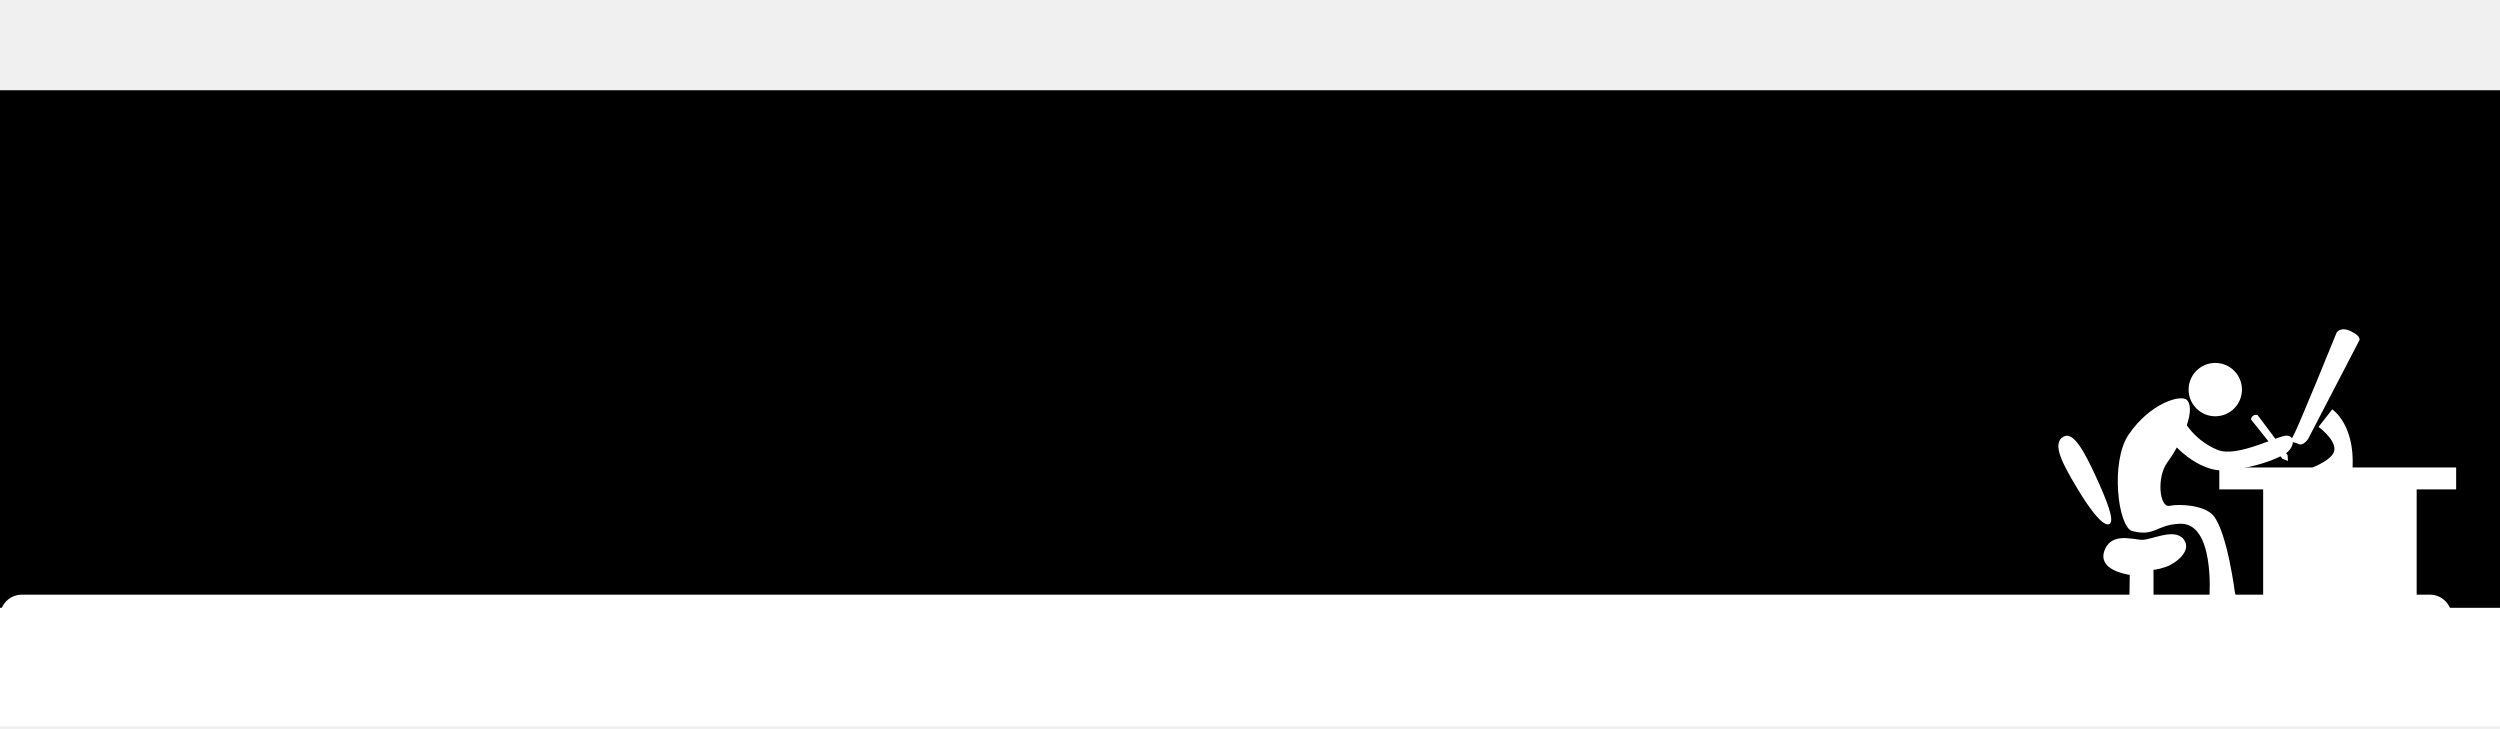
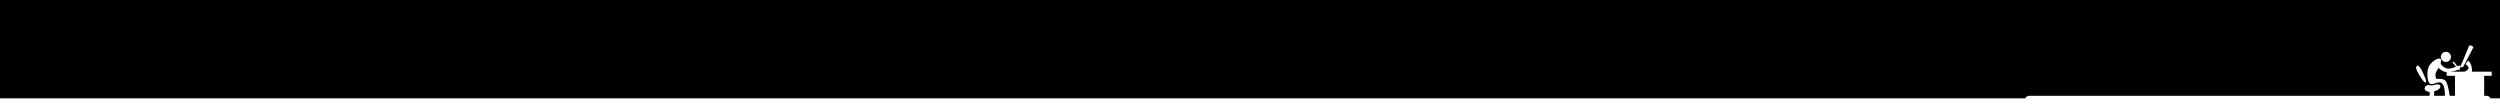
- <svg xmlns="http://www.w3.org/2000/svg" xmlns:xlink="http://www.w3.org/1999/xlink" width="100%" height="125">
+ <svg xmlns="http://www.w3.org/2000/svg" xmlns:xlink="http://www.w3.org/1999/xlink" viewBox="0 0 3000 125" width="3000" height="125">
  <defs>
    <style>
      /* Embedded Animations and Styles */
      #progress-time-fill {
          animation-name: progress-fill; 
          animation-timing-function: linear; 
          animation-iteration-count: infinite;
          animation-duration: 20s;
      }

      /* Death */
      #death-group {
          transform-box: view-box;
          animation-name: walk;
          animation-timing-function: ease; 
          animation-iteration-count: infinite;
          animation-duration: 20s;
      }

      #death-arm {
          animation: move-arm 3s ease infinite;
          transform-origin: -60px 74px;
      }

      #death-tool {
          animation: move-tool 3s ease infinite;
          transform-origin: -48px center;
      }

      /* Designer */
      #designer-arm-grop {
-           animation: write 1.5s ease infinite;
+           animation: write 20s linear infinite;
          transform: translate(0, 0) rotate(0deg) scale(1, 1);
          transform-origin: 505.875px 64.875px;
      }

      /* Flames */
      #red-flame {
          opacity: 0;
          animation: show-flames 20s ease infinite, red-flame 120ms ease infinite;
          transform-origin: center bottom;
      }

      #yellow-flame {
          opacity: 0;
          animation: show-flames 20s ease infinite, yellow-flame 120ms ease infinite;
          transform-origin: center bottom;
      }

      #white-flame {
          opacity: 0;
          animation: show-flames 20s ease infinite, red-flame 100ms ease infinite;
          transform-origin: center bottom;
      }

      @keyframes progress-fill {
          0% {
-               x: -100%;
+               x: -1200px;
          }
          100% {
              x: -150px;
          }
      }

      @keyframes walk {
          0% {
-               transform: translateX(0px);
-           }
+               transform: translateX(1800px);
+           }
+           10% {
+               transform: translateX(2002px);
+           }
+           15% {
+               transform: translateX(2082px);
+           }
+           25% {
+               transform: translateX(2143px);
+           }
+           35% {
+               transform: translateX(2244px);
+           }
+           45% {
+               transform: translateX(2365px);
+           }
+           55% {
+               transform: translateX(2487px);
+           }
+           65% {
+               transform: translateX(2548px);
+           }
+           75% {
+               transform: translateX(2668px);
+           }
+           85% {
+               transform: translateX(2729px);
+           }
+           100% {
+               transform: translateX(2850px);
+           }
+       }
          10% {
              transform: translateX(calc((100% - 150px) * 0.192));
          }
          15% {
              transform: translateX(calc((100% - 150px) * 0.269));
          }
          25% {
              transform: translateX(calc((100% - 150px) * 0.327));
          }
          35% {
              transform: translateX(calc((100% - 150px) * 0.423));
          }
          45% {
              transform: translateX(calc((100% - 150px) * 0.538));
          }
          55% {
              transform: translateX(calc((100% - 150px) * 0.654));
          }
          65% {
              transform: translateX(calc((100% - 150px) * 0.712));
          }
          75% {
              transform: translateX(calc((100% - 150px) * 0.827));
          }
          85% {
              transform: translateX(calc((100% - 150px) * 0.885));
          }
          100% {
              transform: translateX(calc(100% - 150px));
          }
      }

      @keyframes move-arm {
          0% {
              transform: rotate(0);
          }
          5% {
              transform: rotate(0);
          }
          9% {
              transform: rotate(40deg);
          }
          80% {
              transform: rotate(0);
          }
      }

      @keyframes move-tool {
          0% {
              transform: rotate(0);
          }
          5% {
              transform: rotate(0);
          }
          9% {
              transform: rotate(50deg);
          }
          80% {
              transform: rotate(0);
          }
      }

      @keyframes write {
-           0% {
-               transform: translate(0, 0) rotate(0deg) scale(1, 1);
-           }
+           0.00% { transform: translate(0, 0) rotate(0.0deg) scale(1.0, 1); }
+           1.50% { transform: translate(0, 0) rotate(5deg) scale(0.8, 1); }
+           3.00% { transform: translate(0, 0) rotate(0.0deg) scale(1.0, 1); }
+           4.46% { transform: translate(0, 0) rotate(6deg) scale(0.8, 1); }
+           5.92% { transform: translate(0, 0) rotate(0.0deg) scale(1.0, 1); }
+           7.35% { transform: translate(0, 0) rotate(4deg) scale(0.8, 1); }
+           8.77% { transform: translate(0, 0) rotate(0.0deg) scale(1.0, 1); }
+           10.15% { transform: translate(0, 0) rotate(5deg) scale(0.8, 1); }
+           11.54% { transform: translate(0, 0) rotate(0.0deg) scale(1.0, 1); }
+           12.89% { transform: translate(0, 0) rotate(6deg) scale(0.8, 1); }
+           14.24% { transform: translate(0, 0) rotate(0.0deg) scale(1.0, 1); }
+           15.55% { transform: translate(0, 0) rotate(4deg) scale(0.8, 1); }
+           16.87% { transform: translate(0, 0) rotate(0.0deg) scale(1.0, 1); }
+           18.15% { transform: translate(0, 0) rotate(5deg) scale(0.8, 1); }
+           19.43% { transform: translate(0, 0) rotate(0.0deg) scale(1.0, 1); }
+           20.68% { transform: translate(0, 0) rotate(6deg) scale(0.8, 1); }
+           21.93% { transform: translate(0, 0) rotate(0.0deg) scale(1.0, 1); }
+           23.14% { transform: translate(0, 0) rotate(4deg) scale(0.8, 1); }
+           24.36% { transform: translate(0, 0) rotate(0.0deg) scale(1.0, 1); }
+           25.54% { transform: translate(0, 0) rotate(5deg) scale(0.8, 1); }
+           26.72% { transform: translate(0, 0) rotate(0.0deg) scale(1.0, 1); }
+           27.88% { transform: translate(0, 0) rotate(6deg) scale(0.8, 1); }
+           29.03% { transform: translate(0, 0) rotate(0.0deg) scale(1.0, 1); }
+           30.15% { transform: translate(0, 0) rotate(4deg) scale(0.8, 1); }
+           31.27% { transform: translate(0, 0) rotate(0.0deg) scale(1.0, 1); }
+           32.37% { transform: translate(0, 0) rotate(5deg) scale(0.8, 1); }
+           33.46% { transform: translate(0, 0) rotate(0.0deg) scale(1.0, 1); }
+           34.53% { transform: translate(0, 0) rotate(6deg) scale(0.8, 1); }
+           35.59% { transform: translate(0, 0) rotate(0.0deg) scale(1.0, 1); }
+           36.63% { transform: translate(0, 0) rotate(4deg) scale(0.8, 1); }
+           37.66% { transform: translate(0, 0) rotate(0.0deg) scale(1.0, 1); }
+           38.68% { transform: translate(0, 0) rotate(5deg) scale(0.8, 1); }
+           39.69% { transform: translate(0, 0) rotate(0.0deg) scale(1.0, 1); }
+           40.67% { transform: translate(0, 0) rotate(6deg) scale(0.8, 1); }
+           41.65% { transform: translate(0, 0) rotate(0.0deg) scale(1.0, 1); }
+           42.61% { transform: translate(0, 0) rotate(4deg) scale(0.8, 1); }
+           43.57% { transform: translate(0, 0) rotate(0.0deg) scale(1.0, 1); }
+           44.50% { transform: translate(0, 0) rotate(5deg) scale(0.8, 1); }
+           45.44% { transform: translate(0, 0) rotate(0.0deg) scale(1.0, 1); }
+           46.35% { transform: translate(0, 0) rotate(6deg) scale(0.8, 1); }
+           47.26% { transform: translate(0, 0) rotate(0.0deg) scale(1.0, 1); }
+           48.14% { transform: translate(0, 0) rotate(4deg) scale(0.8, 1); }
+           49.03% { transform: translate(0, 0) rotate(0.0deg) scale(1.0, 1); }
+           49.89% { transform: translate(0, 0) rotate(5deg) scale(0.8, 1); }
+           50.75% { transform: translate(0, 0) rotate(0.0deg) scale(1.0, 1); }
+           51.59% { transform: translate(0, 0) rotate(6deg) scale(0.8, 1); }
+           52.43% { transform: translate(0, 0) rotate(0.0deg) scale(1.0, 1); }
+           53.25% { transform: translate(0, 0) rotate(4deg) scale(0.8, 1); }
+           54.07% { transform: translate(0, 0) rotate(0.0deg) scale(1.0, 1); }
+           54.87% { transform: translate(0, 0) rotate(5deg) scale(0.8, 1); }
+           55.66% { transform: translate(0, 0) rotate(0.0deg) scale(1.0, 1); }
+           56.44% { transform: translate(0, 0) rotate(6deg) scale(0.8, 1); }
+           57.22% { transform: translate(0, 0) rotate(0.0deg) scale(1.0, 1); }
+           57.97% { transform: translate(0, 0) rotate(4deg) scale(0.8, 1); }
+           58.73% { transform: translate(0, 0) rotate(0.0deg) scale(1.0, 1); }
+           59.47% { transform: translate(0, 0) rotate(5deg) scale(0.8, 1); }
+           60.20% { transform: translate(0, 0) rotate(0.0deg) scale(1.0, 1); }
+           60.92% { transform: translate(0, 0) rotate(6deg) scale(0.8, 1); }
+           61.64% { transform: translate(0, 0) rotate(0.0deg) scale(1.0, 1); }
+           62.34% { transform: translate(0, 0) rotate(4deg) scale(0.8, 1); }
+           63.03% { transform: translate(0, 0) rotate(0.0deg) scale(1.0, 1); }
+           63.72% { transform: translate(0, 0) rotate(5deg) scale(0.8, 1); }
+           64.40% { transform: translate(0, 0) rotate(0.0deg) scale(1.0, 1); }
+           65.06% { transform: translate(0, 0) rotate(6deg) scale(0.8, 1); }
+           65.72% { transform: translate(0, 0) rotate(0.0deg) scale(1.0, 1); }
+           66.37% { transform: translate(0, 0) rotate(4deg) scale(0.8, 1); }
+           67.01% { transform: translate(0, 0) rotate(0.0deg) scale(1.0, 1); }
+           67.64% { transform: translate(0, 0) rotate(5deg) scale(0.8, 1); }
+           68.27% { transform: translate(0, 0) rotate(0.0deg) scale(1.0, 1); }
+           68.88% { transform: translate(0, 0) rotate(6deg) scale(0.8, 1); }
+           69.50% { transform: translate(0, 0) rotate(0.0deg) scale(1.0, 1); }
+           70.09% { transform: translate(0, 0) rotate(4deg) scale(0.8, 1); }
+           70.69% { transform: translate(0, 0) rotate(0.0deg) scale(1.0, 1); }
+           71.27% { transform: translate(0, 0) rotate(5deg) scale(0.8, 1); }
+           71.85% { transform: translate(0, 0) rotate(0.0deg) scale(1.0, 1); }
+           72.42% { transform: translate(0, 0) rotate(6deg) scale(0.8, 1); }
+           72.98% { transform: translate(0, 0) rotate(0.0deg) scale(1.0, 1); }
+           73.53% { transform: translate(0, 0) rotate(4deg) scale(0.8, 1); }
+           74.08% { transform: translate(0, 0) rotate(0.0deg) scale(1.0, 1); }
+           74.62% { transform: translate(0, 0) rotate(5deg) scale(0.8, 1); }
+           75.16% { transform: translate(0, 0) rotate(0.0deg) scale(1.0, 1); }
+           75.68% { transform: translate(0, 0) rotate(6deg) scale(0.8, 1); }
+           76.20% { transform: translate(0, 0) rotate(0.0deg) scale(1.0, 1); }
+           76.71% { transform: translate(0, 0) rotate(4deg) scale(0.8, 1); }
+           77.22% { transform: translate(0, 0) rotate(0.0deg) scale(1.0, 1); }
+           77.72% { transform: translate(0, 0) rotate(5deg) scale(0.8, 1); }
+           78.22% { transform: translate(0, 0) rotate(0.0deg) scale(1.0, 1); }
+           78.70% { transform: translate(0, 0) rotate(6deg) scale(0.8, 1); }
+           79.18% { transform: translate(0, 0) rotate(0.0deg) scale(1.0, 1); }
+           79.65% { transform: translate(0, 0) rotate(4deg) scale(0.8, 1); }
+           80.12% { transform: translate(0, 0) rotate(0.0deg) scale(1.0, 1); }
+           80.58% { transform: translate(0, 0) rotate(5deg) scale(0.8, 1); }
+           81.04% { transform: translate(0, 0) rotate(0.0deg) scale(1.0, 1); }
+           81.49% { transform: translate(0, 0) rotate(6deg) scale(0.8, 1); }
+           81.93% { transform: translate(0, 0) rotate(0.0deg) scale(1.0, 1); }
+           82.37% { transform: translate(0, 0) rotate(4deg) scale(0.8, 1); }
+           82.80% { transform: translate(0, 0) rotate(0.0deg) scale(1.0, 1); }
+           83.23% { transform: translate(0, 0) rotate(5deg) scale(0.8, 1); }
+           83.65% { transform: translate(0, 0) rotate(0.0deg) scale(1.0, 1); }
+           84.06% { transform: translate(0, 0) rotate(6deg) scale(0.8, 1); }
+           84.47% { transform: translate(0, 0) rotate(0.0deg) scale(1.0, 1); }
+           84.88% { transform: translate(0, 0) rotate(4deg) scale(0.8, 1); }
+           85.28% { transform: translate(0, 0) rotate(0.0deg) scale(1.0, 1); }
+           85.67% { transform: translate(0, 0) rotate(5deg) scale(0.8, 1); }
+           86.06% { transform: translate(0, 0) rotate(0.0deg) scale(1.0, 1); }
+           86.44% { transform: translate(0, 0) rotate(6deg) scale(0.8, 1); }
+           86.82% { transform: translate(0, 0) rotate(0.0deg) scale(1.0, 1); }
+           87.19% { transform: translate(0, 0) rotate(4deg) scale(0.8, 1); }
+           87.57% { transform: translate(0, 0) rotate(0.0deg) scale(1.0, 1); }
+           87.93% { transform: translate(0, 0) rotate(5deg) scale(0.8, 1); }
+           88.29% { transform: translate(0, 0) rotate(0.0deg) scale(1.0, 1); }
+           88.64% { transform: translate(0, 0) rotate(6deg) scale(0.8, 1); }
+           88.99% { transform: translate(0, 0) rotate(0.0deg) scale(1.0, 1); }
+           89.34% { transform: translate(0, 0) rotate(4deg) scale(0.8, 1); }
+           89.68% { transform: translate(0, 0) rotate(0.0deg) scale(1.0, 1); }
+           90.01% { transform: translate(0, 0) rotate(5deg) scale(0.8, 1); }
+           90.35% { transform: translate(0, 0) rotate(0.0deg) scale(1.0, 1); }
+           90.67% { transform: translate(0, 0) rotate(6deg) scale(0.8, 1); }
+           91.00% { transform: translate(0, 0) rotate(0.0deg) scale(1.0, 1); }
+           91.32% { transform: translate(0, 0) rotate(4deg) scale(0.8, 1); }
+           91.63% { transform: translate(0, 0) rotate(0.0deg) scale(1.0, 1); }
+           91.94% { transform: translate(0, 0) rotate(5deg) scale(0.8, 1); }
+           92.25% { transform: translate(0, 0) rotate(0.0deg) scale(1.0, 1); }
+           92.55% { transform: translate(0, 0) rotate(6deg) scale(0.8, 1); }
+           92.85% { transform: translate(0, 0) rotate(0.0deg) scale(1.0, 1); }
+           93.15% { transform: translate(0, 0) rotate(4deg) scale(0.8, 1); }
+           93.44% { transform: translate(0, 0) rotate(0.0deg) scale(1.0, 1); }
+           93.72% { transform: translate(0, 0) rotate(5deg) scale(0.8, 1); }
+           94.01% { transform: translate(0, 0) rotate(0.0deg) scale(1.0, 1); }
+           94.29% { transform: translate(0, 0) rotate(6deg) scale(0.8, 1); }
+           94.56% { transform: translate(0, 0) rotate(0.0deg) scale(1.0, 1); }
+           94.84% { transform: translate(0, 0) rotate(4deg) scale(0.8, 1); }
+           95.11% { transform: translate(0, 0) rotate(0.0deg) scale(1.0, 1); }
+           95.37% { transform: translate(0, 0) rotate(5deg) scale(0.8, 1); }
+           95.63% { transform: translate(0, 0) rotate(0.0deg) scale(1.0, 1); }
+           95.89% { transform: translate(0, 0) rotate(6deg) scale(0.8, 1); }
+           96.15% { transform: translate(0, 0) rotate(0.0deg) scale(1.0, 1); }
+           96.40% { transform: translate(0, 0) rotate(4deg) scale(0.8, 1); }
+           96.65% { transform: translate(0, 0) rotate(0.0deg) scale(1.0, 1); }
+           96.89% { transform: translate(0, 0) rotate(5deg) scale(0.8, 1); }
+           97.13% { transform: translate(0, 0) rotate(0.0deg) scale(1.0, 1); }
+           97.37% { transform: translate(0, 0) rotate(6deg) scale(0.8, 1); }
+           97.61% { transform: translate(0, 0) rotate(0.0deg) scale(1.0, 1); }
+           97.84% { transform: translate(0, 0) rotate(4deg) scale(0.8, 1); }
+           98.07% { transform: translate(0, 0) rotate(0.0deg) scale(1.0, 1); }
+           98.30% { transform: translate(0, 0) rotate(5deg) scale(0.8, 1); }
+           98.52% { transform: translate(0, 0) rotate(0.0deg) scale(1.0, 1); }
+           98.74% { transform: translate(0, 0) rotate(6deg) scale(0.8, 1); }
+           98.96% { transform: translate(0, 0) rotate(0.0deg) scale(1.0, 1); }
+           99.17% { transform: translate(0, 0) rotate(4deg) scale(0.8, 1); }
+           99.39% { transform: translate(0, 0) rotate(0.0deg) scale(1.0, 1); }
+           99.59% { transform: translate(0, 0) rotate(5deg) scale(0.8, 1); }
+           99.80% { transform: translate(0, 0) rotate(0.0deg) scale(1.0, 1); }
+           99.90% { transform: translate(0, 0) rotate(6deg) scale(0.8, 1); }
+           100.00% { transform: translate(0, 0) rotate(0.0deg) scale(1.0, 1); }
+       }
          16% {
              transform: translate(0px, 0px) rotate(5deg) scale(0.8, 1);
          }
          32% {
              transform: translate(0px, 0px) rotate(0deg) scale(1, 1);
          }
          48% {
              transform: translate(0px, 0px) rotate(6deg) scale(0.8, 1);
          }
          65% {
              transform: translate(0px, 0px) rotate(0deg) scale(1, 1);
          }
          83% {
              transform: translate(0px, 0px) rotate(4deg) scale(0.8, 1);
          }
      }

      @keyframes show-flames {
          0% {
              opacity: 0;
          }
          74% {
              opacity: 0;
          }
          80% {
              opacity: 1;
          }
          99% {
              opacity: 1;
          }
          100% {
              opacity: 0;
          }
      }

      @keyframes red-flame {
          0% {
              transform: translateY(-30px) scale(1, 1);
          }
          25% {
              transform: translateY(-30px) scale(1.1, 1.1);
          }
          75% {
              transform: translateY(-30px) scale(0.8, 0.7); 
          }
          100% {
              transform: translateY(-30px) scale(1, 1); 
          }
      }

      @keyframes yellow-flame {
          0% {
              transform: translateY(-30px) scale(0.8, 0.7);
          }
          50% {
              transform: translateY(-30px) scale(1.1, 1.2);
          }
          100% {
              transform: translateY(-30px) scale(1, 1);
          }
      }
    </style>
  </defs>
  <rect width="100%" height="125" fill="#000000" />
  <rect x="0" y="118" width="100%" height="27" fill="#FFFFFF" />
  <rect id="progress-time-fill" x="-100%" y="118" width="100%" height="27" fill="#BE002A" />
  <g id="death-group" transform="translate(0, 47)">
    <path id="death" fill="#BE002A" d="M-46.25,40.416c-5.42-0.281-8.349,3.17-13.25,3.918c-5.716,0.871-10.583-0.918-10.583-0.918 C-67.5,49-65.175,50.6-62.083,52c5.333,2.416,4.083,3.5,2.084,4.5c-16.5,4.833-15.417,27.917-15.417,27.917L-75.5,84.75 c-1,12.25-20.25,18.75-20.25,18.75s39.447,13.471,46.25-4.25c3.583-9.333-1.553-16.869-1.667-22.75 c-0.076-3.871,2.842-8.529,6.084-12.334c3.596-4.22,6.958-10.374,6.958-15.416C-38.125,43.186-39.833,40.75-46.25,40.416z M-40,51.959c-0.882,3.004-2.779,6.906-4.154,6.537s-0.939-4.32,0.112-7.704c0.82-2.64,2.672-5.96,3.959-5.583 C-39.005,45.523-39.073,48.8-40,51.959z" />
    <path id="death-arm" fill="#BE002A" d="M-53.375,75.25c0,0,9.375,2.25,11.25,0.25s2.313-2.342,3.375-2.791 c1.083-0.459,4.375-1.75,4.292-4.75c-0.101-3.627,0.271-4.594,1.333-5.043c1.083-0.457,2.75-1.666,2.75-1.666 s0.708-0.291,0.5-0.875s-0.791-2.125-1.583-2.959c-0.792-0.832-2.375-1.874-2.917-1.332c-0.542,0.541-7.875,7.166-7.875,7.166 s-2.667,2.791-3.417,0.125S-49.833,61-49.833,61s-3.417,1.416-3.417,1.541s-1.25,5.834-1.25,5.834l-0.583,5.833L-53.375,75.25z" />
    <path id="death-tool" fill="#BE002A" d="M-20.996,26.839l-42.819,91.475l1.812,0.848l38.342-81.909c0,0,8.833,2.643,12.412,7.414 c5,6.668,4.75,14.084,4.75,14.084s4.354-7.732,0.083-17.666C-10,32.75-19.647,28.676-19.647,28.676l0.463-0.988L-20.996,26.839z" />
  </g>
  <svg x="100%" y="0" width="581" height="125" style="overflow: visible;">
    <g transform="translate(-581, 15)">
      <g id="fire">
        <rect id="mask-fire-black" x="511" y="41" width="38" height="34" />
        <g>
          <defs>
            <rect id="mask_fire" x="511" y="41" width="38" height="34" />
          </defs>
          <clipPath id="mask-fire_1_">
            <use xlink:href="#mask_fire" overflow="visible" />
          </clipPath>
          <g id="group-fire" clip-path="url(#mask-fire_1_)">
            <path id="red-flame" fill="#B71342" d="M528.377,100.291c6.207,0,10.947-3.272,10.834-8.576 c-0.112-5.305-2.934-8.803-8.237-10.383c-5.306-1.581-3.838-7.9-0.79-9.707c-7.337,2.032-7.581,5.891-7.11,8.238 c0.789,3.951,7.56,4.402,5.077,9.48c-2.482,5.079-8.012,1.129-6.319-2.257c-2.843,2.233-4.78,6.681-2.259,9.703 C521.256,98.809,524.175,100.291,528.377,100.291z" />
            <path id="yellow-flame" opacity="0.71" fill="#F7B523" d="M528.837,100.291c4.197,0,5.108-1.854,5.974-5.417 c0.902-3.724-1.129-6.207-5.305-9.931c-2.396-2.137-1.581-4.176-0.565-6.32c-4.401,1.918-3.384,5.304-2.482,6.658 c1.511,2.267,2.099,2.364,0.42,5.8c-1.679,3.435-5.42,0.764-4.275-1.527c-1.921,1.512-2.373,4.04-1.528,6.563 C522.057,99.051,525.994,100.291,528.837,100.291z" />
            <path id="white-flame" opacity="0.81" fill="#FFFFFF" d="M529.461,100.291c-2.364,0-4.174-1.322-4.129-3.469 c0.04-2.145,1.117-3.56,3.141-4.198c2.022-0.638,1.463-3.195,0.302-3.925c2.798,0.821,2.89,2.382,2.711,3.332 c-0.301,1.597-2.883,1.779-1.938,3.834c0.912,1.975,3.286,0.938,2.409-0.913c1.086,0.903,1.826,2.701,0.864,3.924 C532.18,99.691,531.064,100.291,529.461,100.291z" />
          </g>
        </g>
      </g>
      <g id="progress-trail">
        <path fill="#FFFFFF" d="M491.979,83.878c1.215-0.73-0.62-5.404-3.229-11.044c-2.583-5.584-5.034-10.066-7.229-8.878 c-2.854,1.544-0.192,6.286,2.979,11.628C487.667,80.917,490.667,84.667,491.979,83.878z" />
        <path fill="#FFFFFF" d="M571,76v-5h-23.608c0.476-9.951-4.642-13.25-4.642-13.25l-3.125,4c0,0,3.726,2.7,3.625,5.125 c-0.071,1.714-2.711,3.18-4.962,4.125H517v5h10v24h-25v-5.666c0,0,0.839,0,2.839-0.667s6.172-3.667,4.005-6.333 s-7.49,0.333-9.656,0.166s-6.479-1.5-8.146,1.917c-1.551,3.178,0.791,5.25,5.541,6.083l-0.065,4.5H16c-2.761,0-5,2.238-5,5v17 c0,2.762,2.239,5,5,5h549c2.762,0,5-2.238,5-5v-17c0-2.762-2.238-5-5-5h-3V76H571z" />
        <path fill="#FFFFFF" d="M535,65.625c1.125,0.625,2.25-1.125,2.25-1.125l11.625-22.375c0,0,0.75-0.875-1.75-2.125 s-3.375,0.25-3.375,0.25s-8.75,21.625-9.875,23.5S533.875,65,535,65.625z" />
      </g>
      <path id="designer-body" fill="#FEFFFE" d="M514.75,100.334c0,0,1.25-16.834-6.75-16.5c-5.501,0.229-5.583,3-10.833,1.666 c-3.251-0.826-5.084-15.75-0.834-22c4.948-7.277,12.086-9.266,13.334-7.833c2.25,2.583-2,10.833-4.5,14.167 c-2.5,3.333-1.833,10.416,0.5,9.916s8.026-0.141,10,2.25c3.166,3.834,4.916,17.667,4.916,17.667l0.917,2.5l-4,0.167L514.75,100.334z" />
      <circle id="designer-head" fill="#FEFFFE" cx="516.083" cy="53.25" r="6.083" />
      <g id="designer-arm-grop">
        <path id="designer-arm" fill="#FEFFFE" d="M505.875,64.875c0,0,5.875,7.5,13.042,6.791c6.419-0.635,11.833-2.791,13.458-4.041s2-3.5,0.25-3.875 s-11.375,5.125-16,3.25c-5.963-2.418-8.25-7.625-8.25-7.625l-2,1.125L505.875,64.875z" />
        <path id="designer-pen" fill="#FEFFFE" d="M525.75,59.084c0,0-0.423-0.262-0.969,0.088c-0.586,0.375-0.547,0.891-0.547,0.891l7.172,8.984l1.261,0.453 l-0.104-1.328L525.75,59.084z" />
      </g>
    </g>
  </svg>
</svg>
